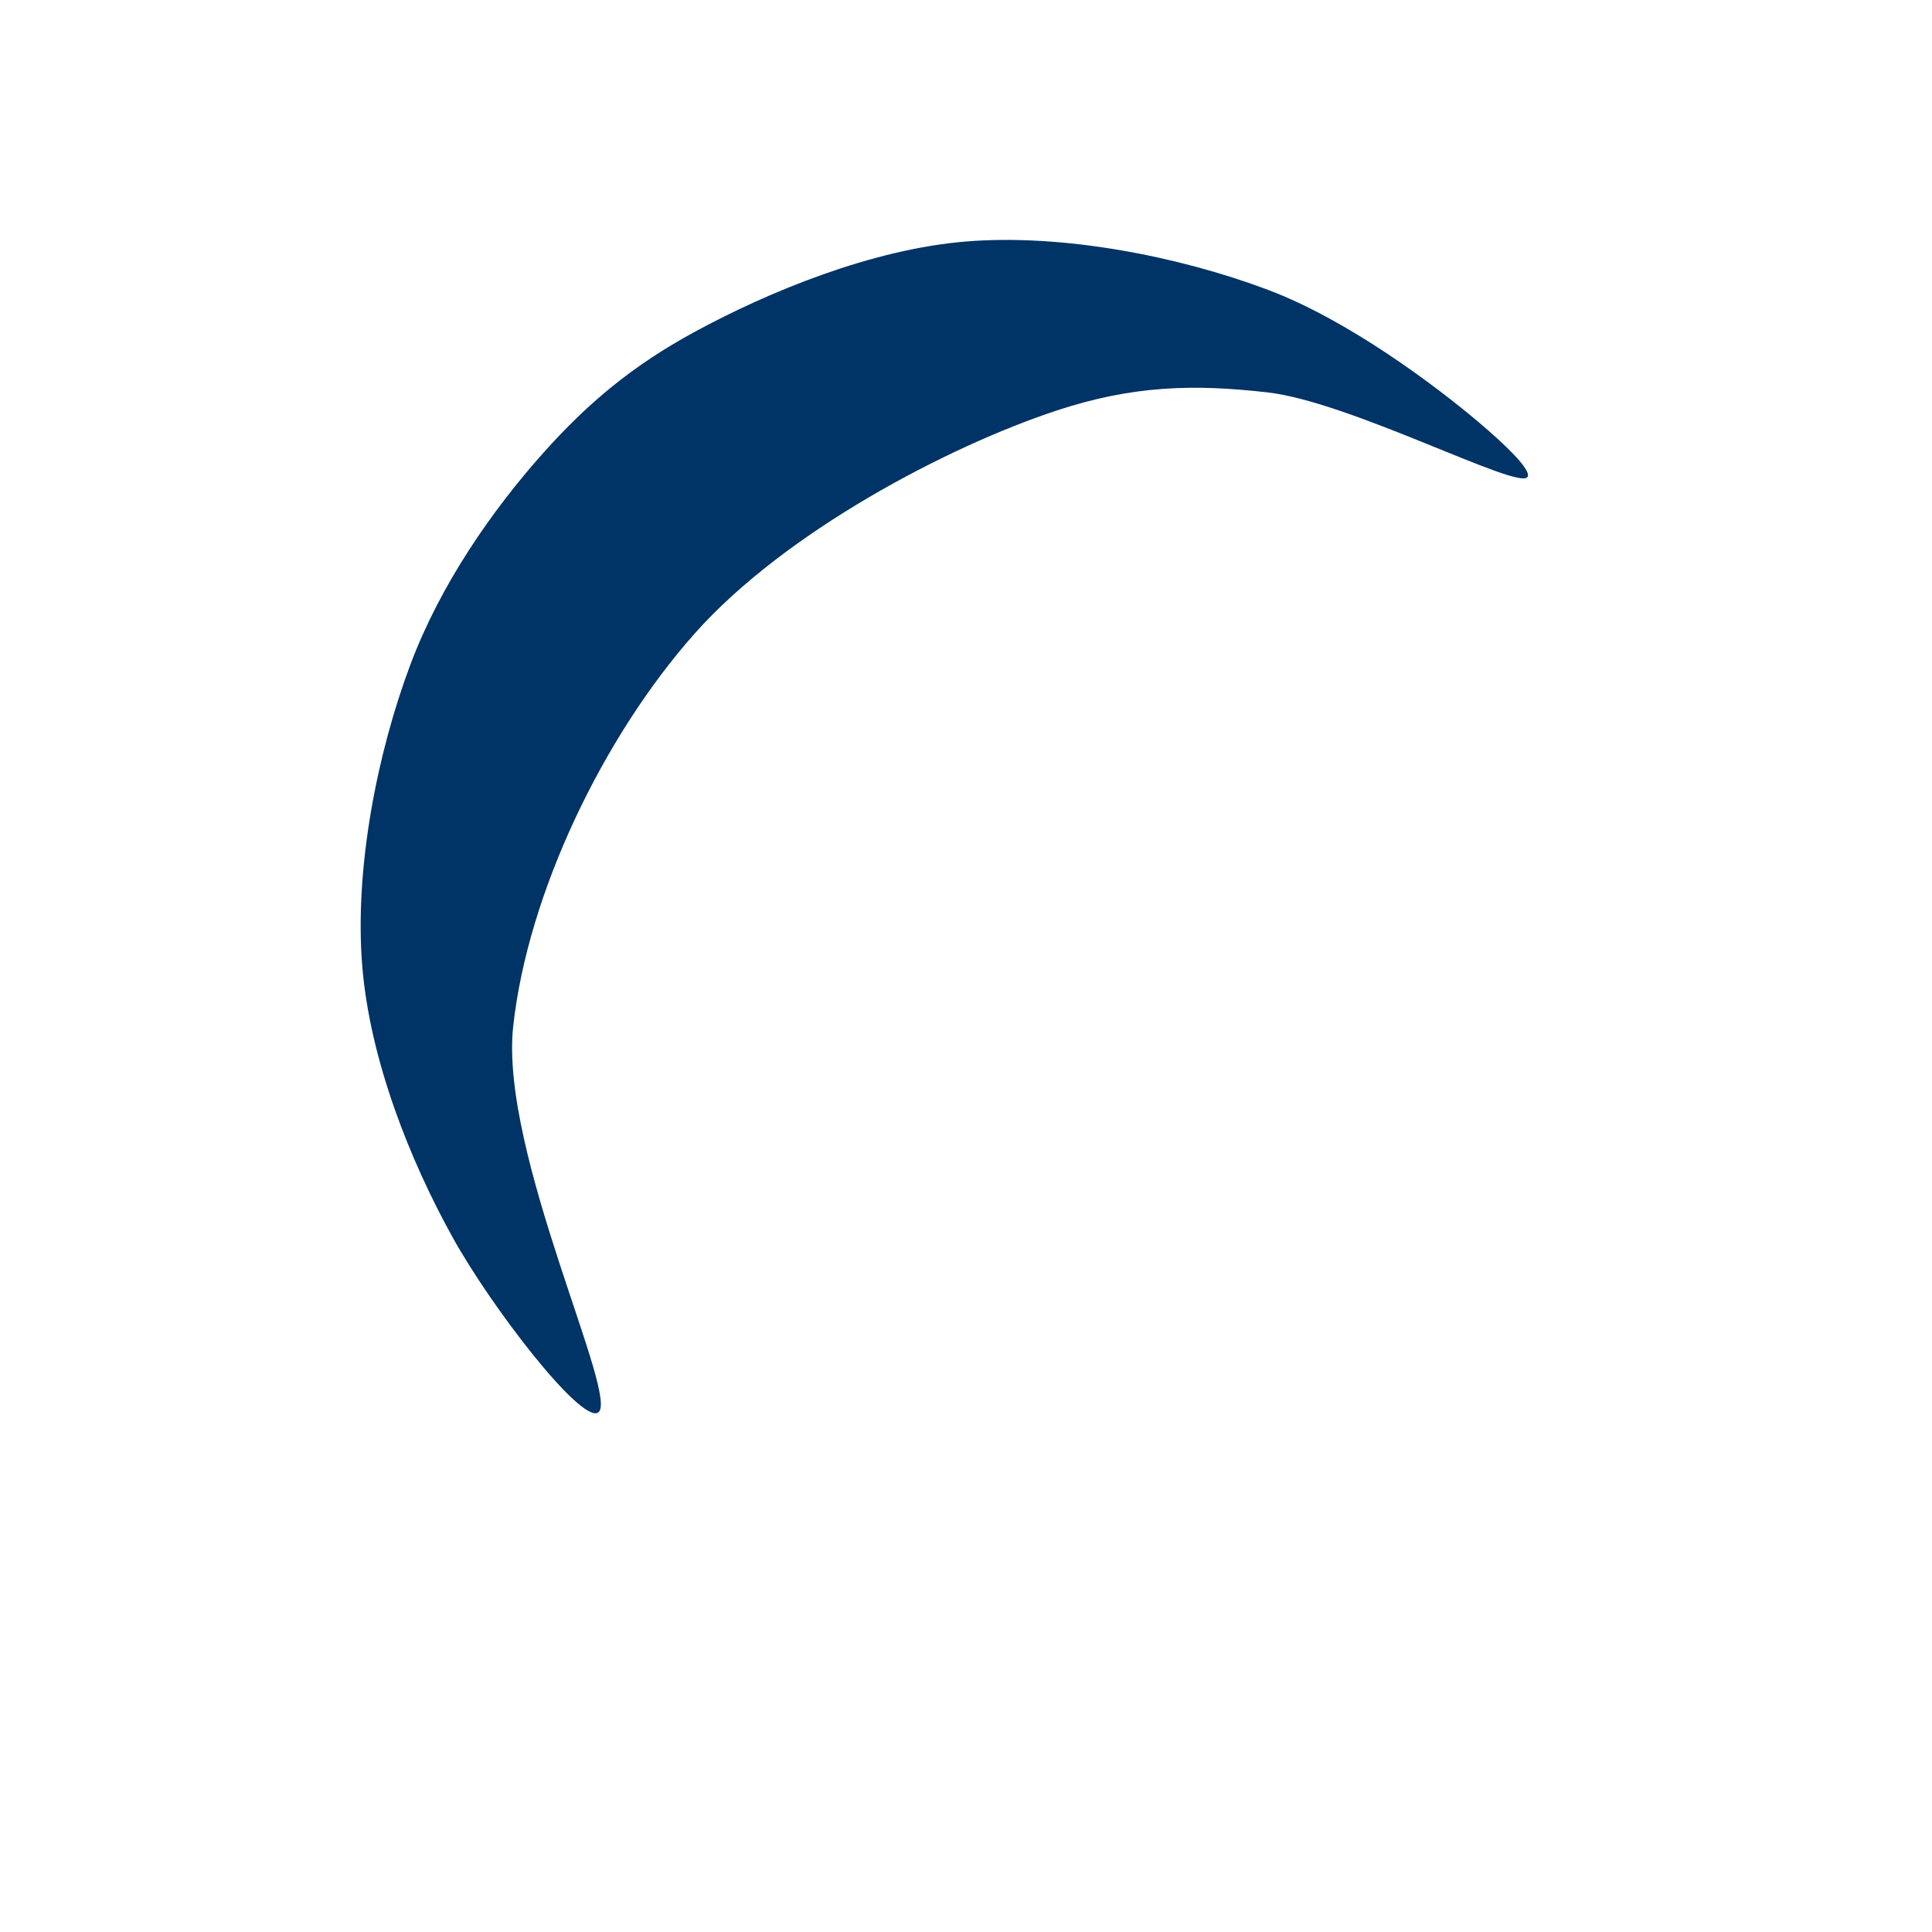
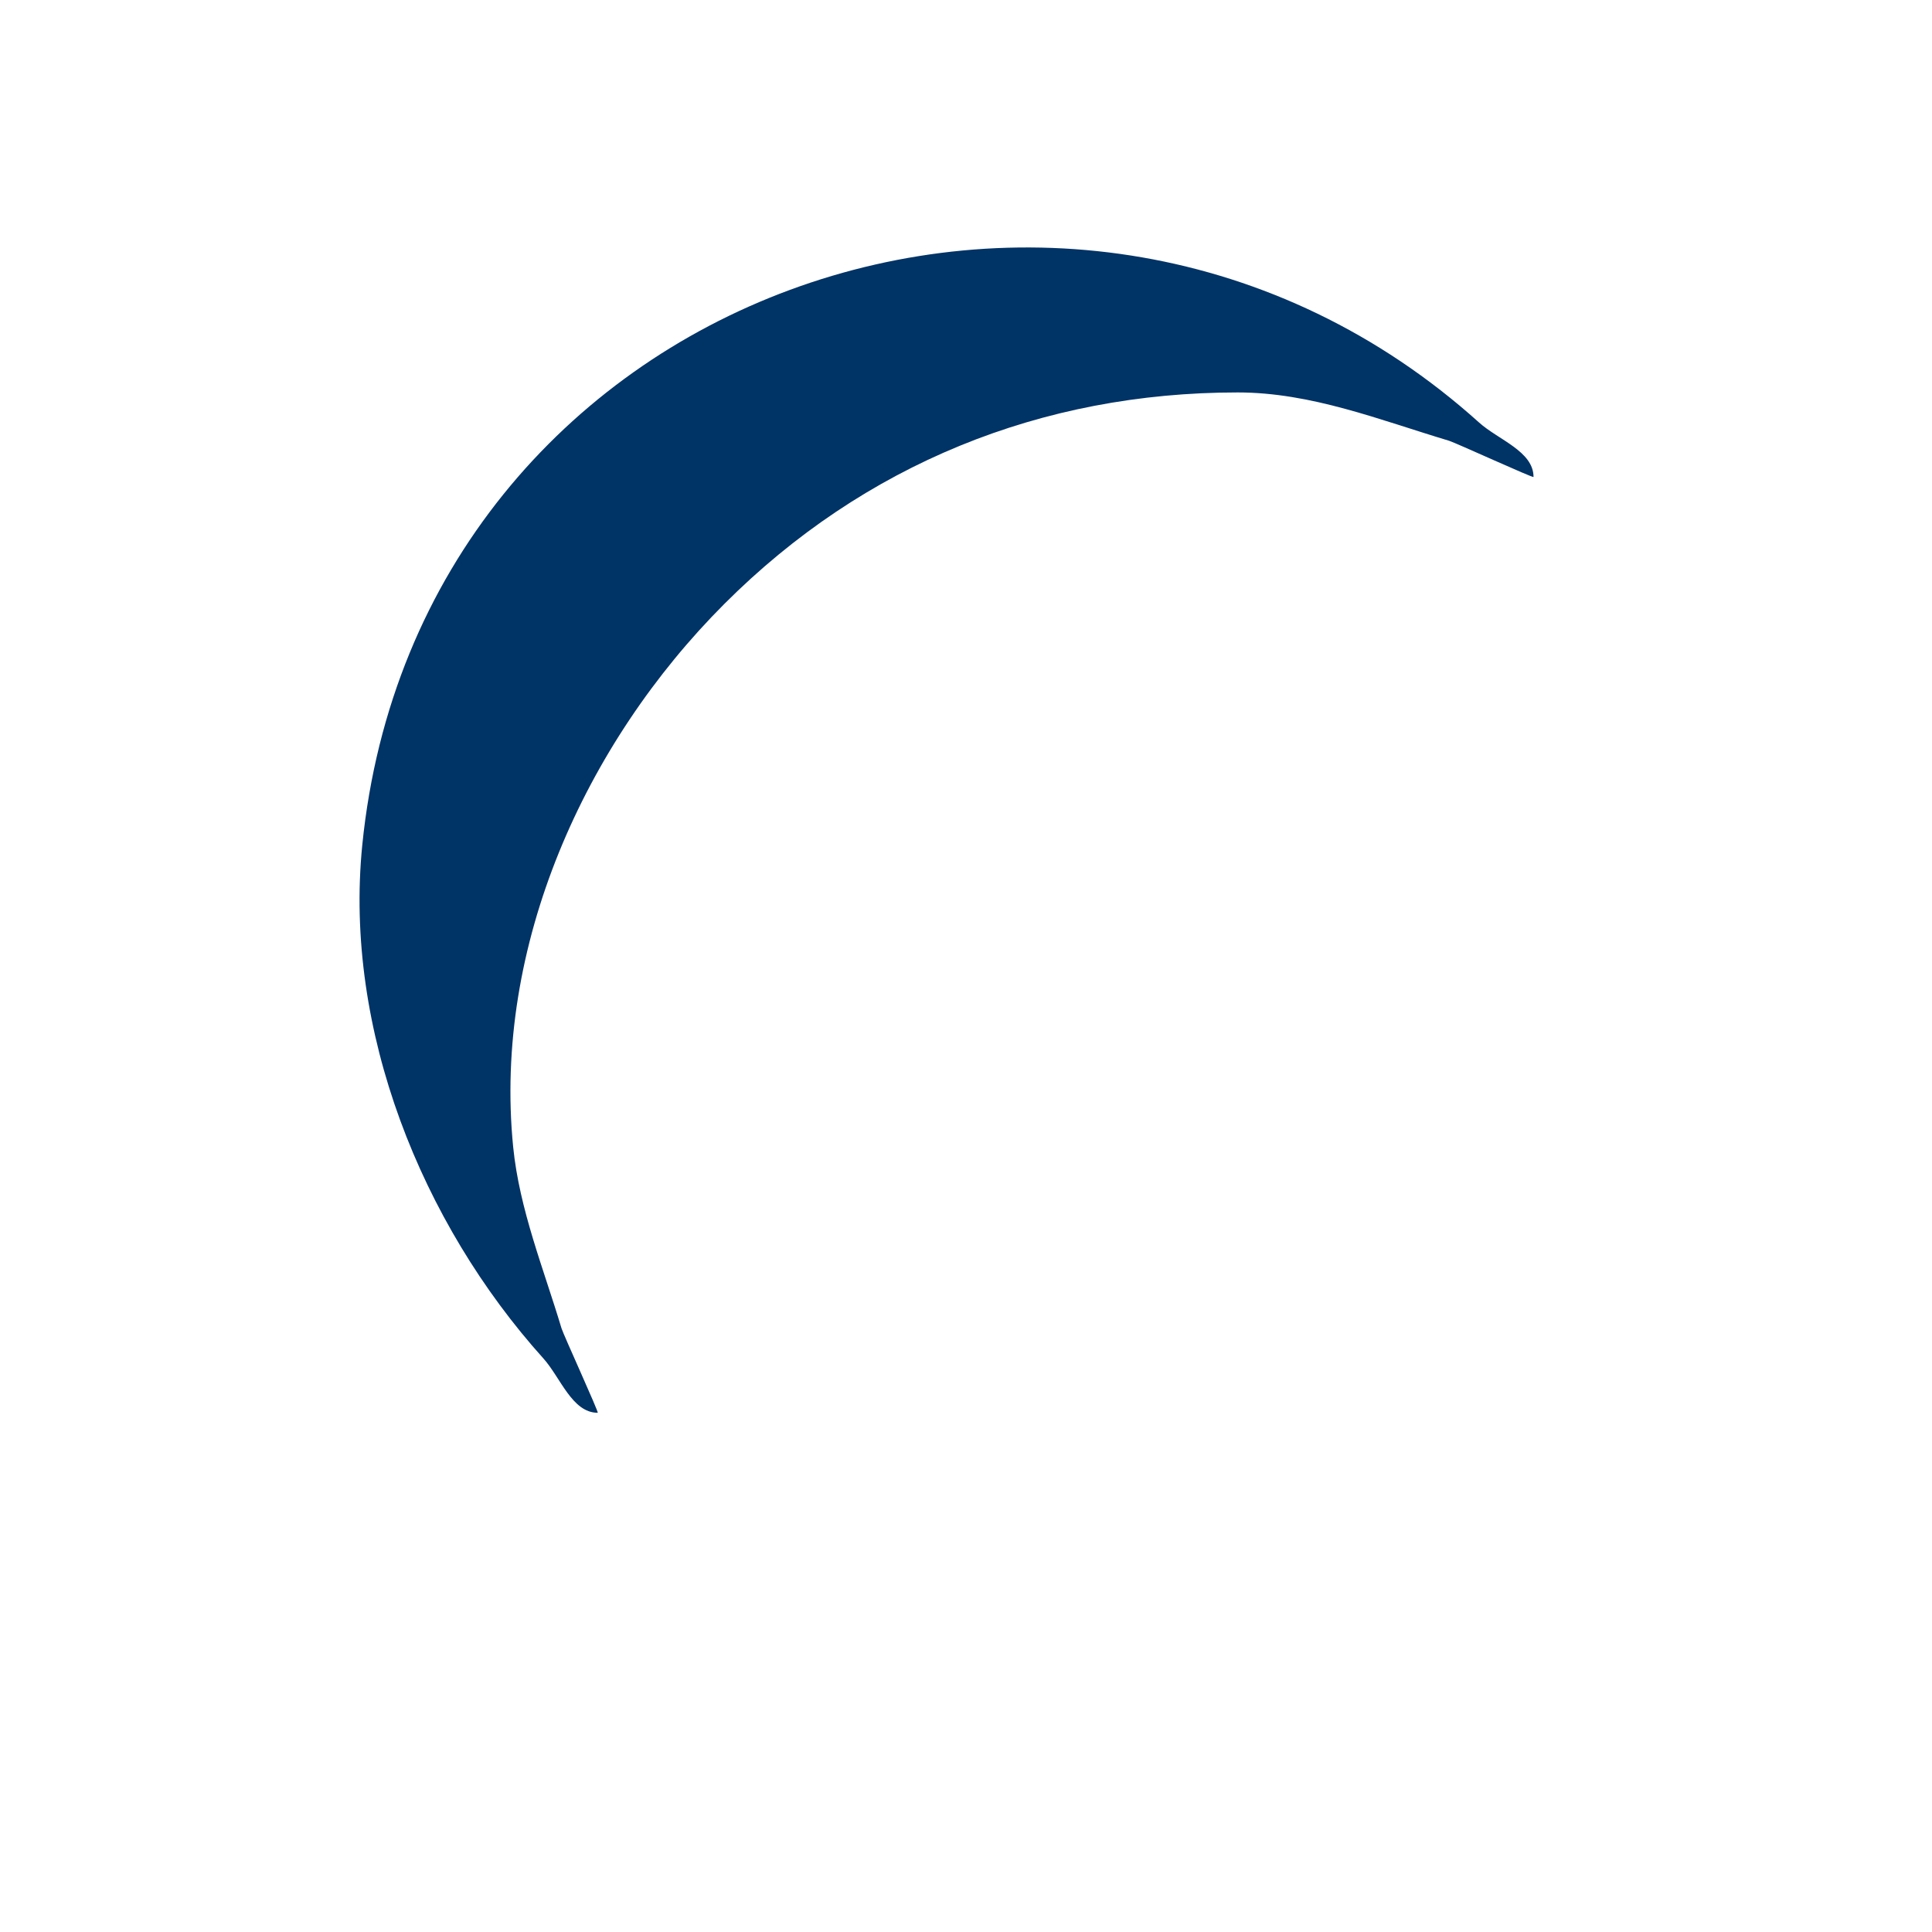
<svg xmlns="http://www.w3.org/2000/svg" viewBox="0 0 64 64" width="64" height="64">
-   <path d="M 49 14 C 49.788 14.667 50.752 15.568 50.6 15.8 C 50.306 16.249 44.75 13.317 42 13 C 39.576 12.721 37.536 12.762 35 13.6 C 31.407 14.787 25.996 17.62 23 21 C 19.981 24.406 17.479 29.602 17 34 C 16.542 38.207 20.598 46.411 19.8 46.8 C 19.195 47.095 16.266 43.282 15 41 C 13.579 38.439 12.254 35.111 12 32 C 11.737 28.785 12.494 24.939 13.6 22 C 14.599 19.345 16.306 16.898 18 15 C 19.491 13.33 20.973 12.103 23 11 C 25.467 9.658 28.889 8.254 32 8 C 35.215 7.737 39.061 8.494 42 9.6 C 44.655 10.599 47.54 12.764 49 14 Z" fill="#003366" />
+   <path d="M 49 14 C 49.631 14.568 50.8 14.951 50.8 15.8 C 50.8 15.848 48.208 14.662 48 14.6 C 45.706 13.912 43.44 13 41 13 C 34.502 13 28.623 15.377 24 20 C 19.373 24.627 16.334 31.343 17 38 C 17.207 40.068 18.012 42.039 18.6 44 C 18.662 44.208 19.848 46.8 19.8 46.8 C 18.951 46.8 18.568 45.631 18 45 C 13.961 40.512 11.389 34.114 12 28 C 13.835 9.654 35.614 1.952 49 14 Z" fill="#003366" />
</svg>
